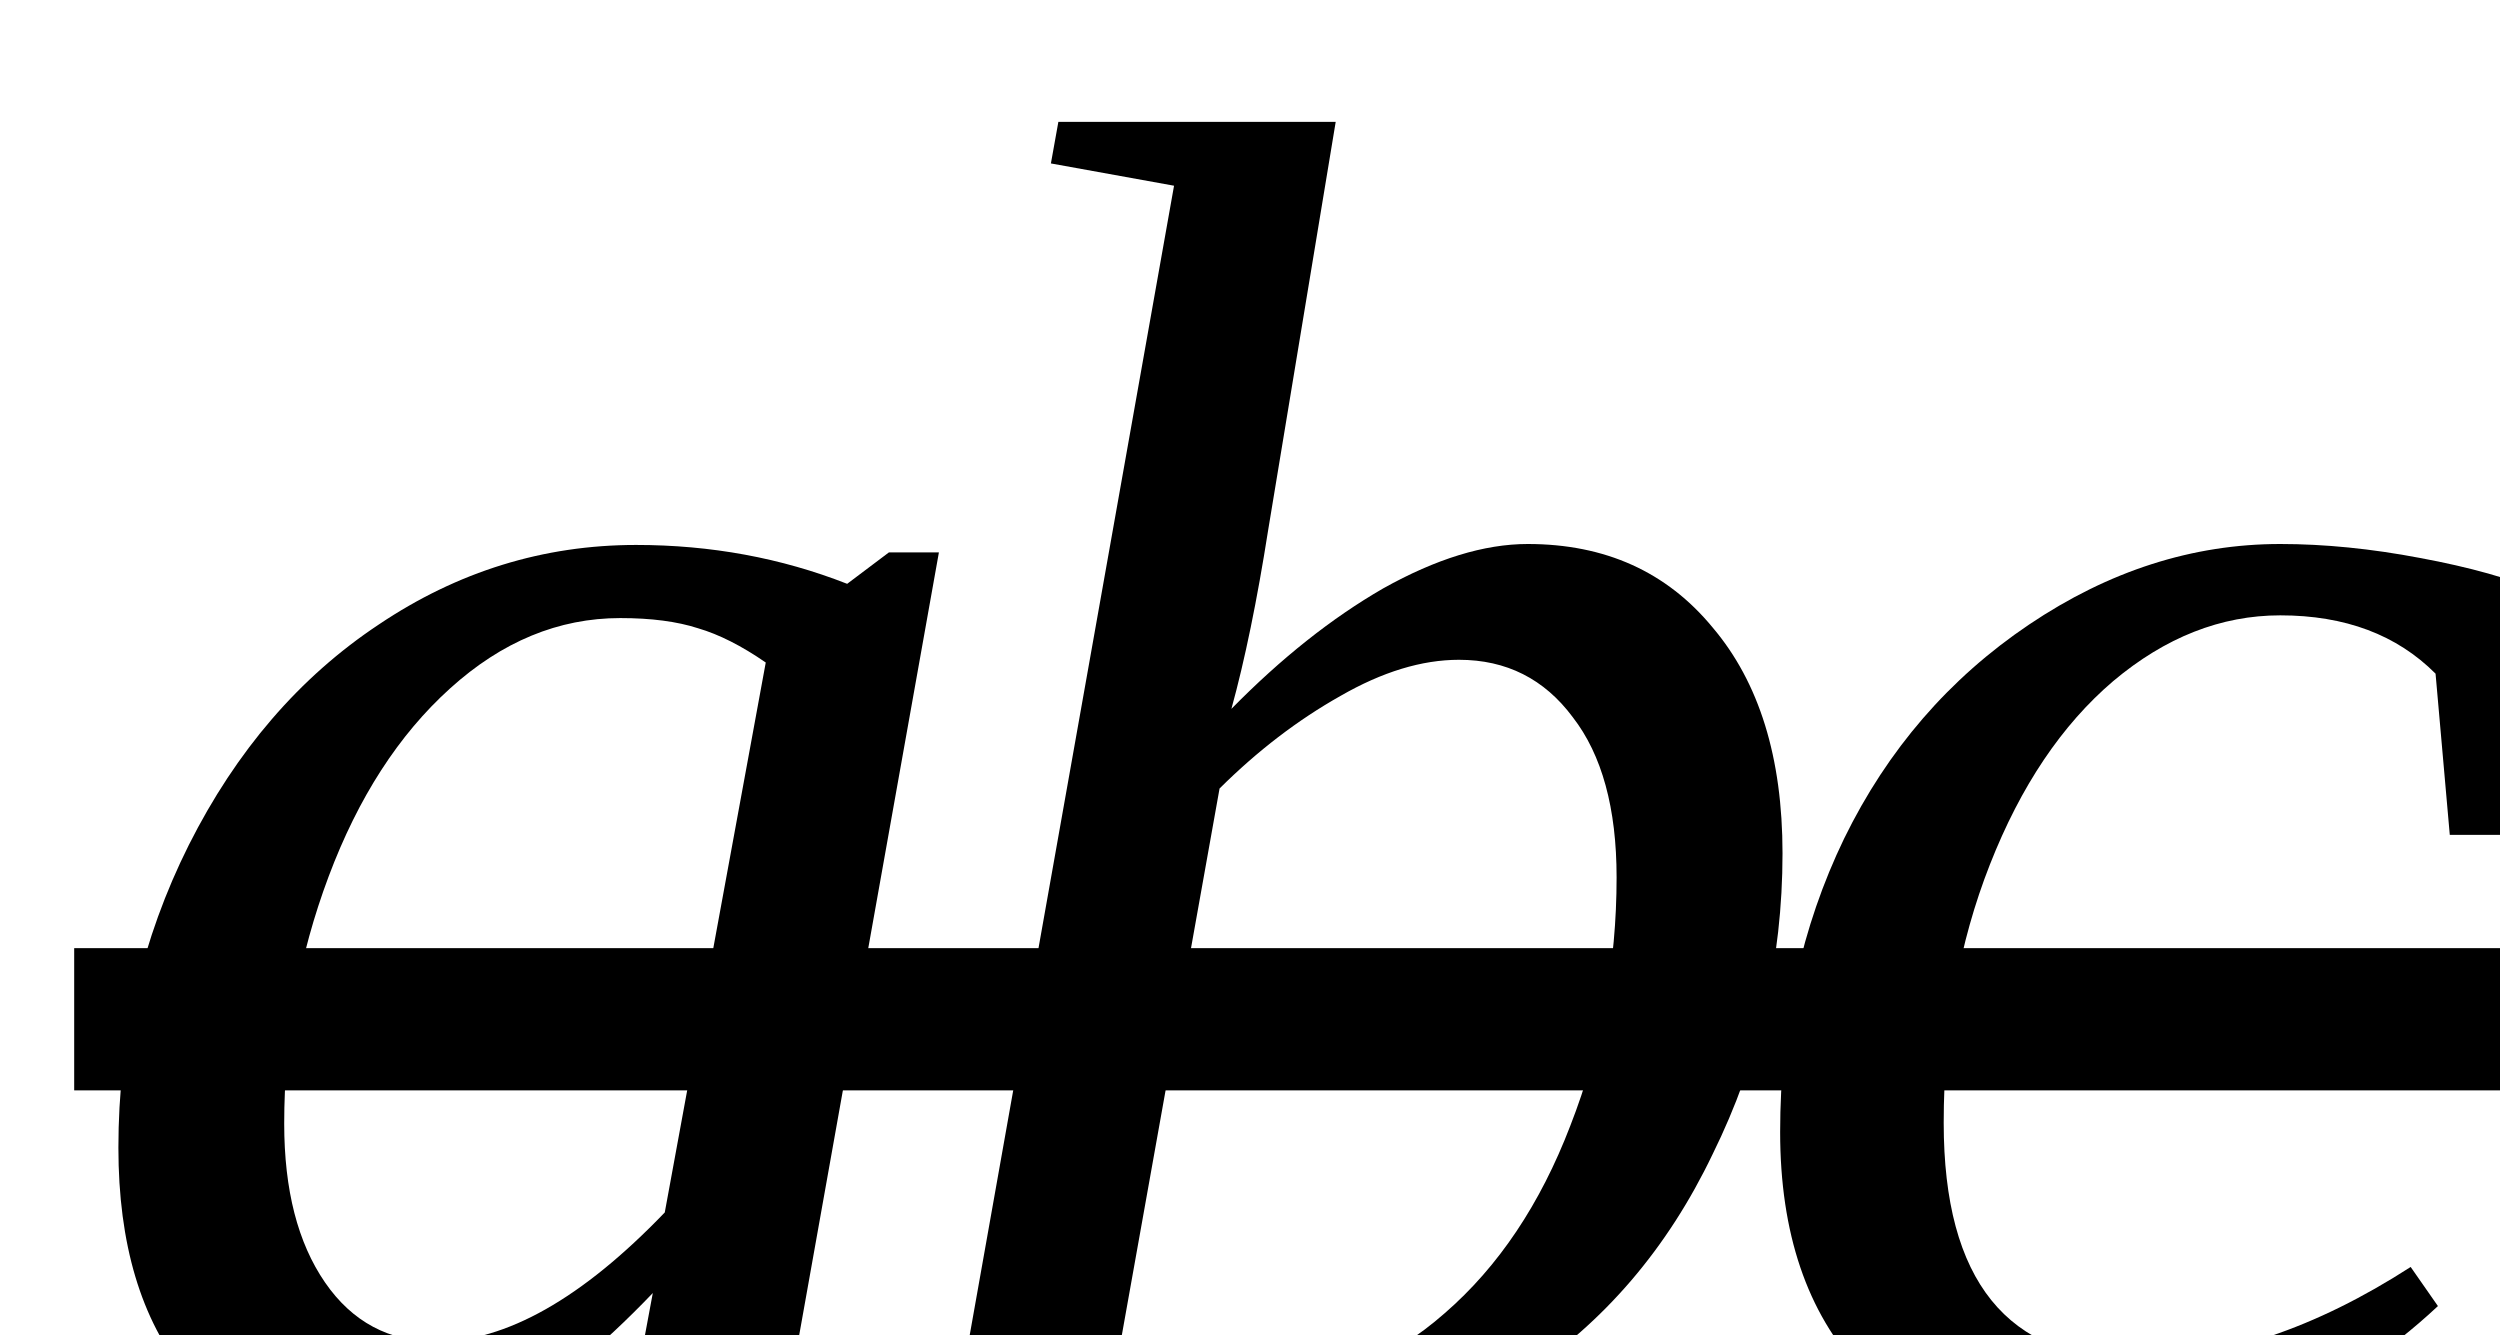
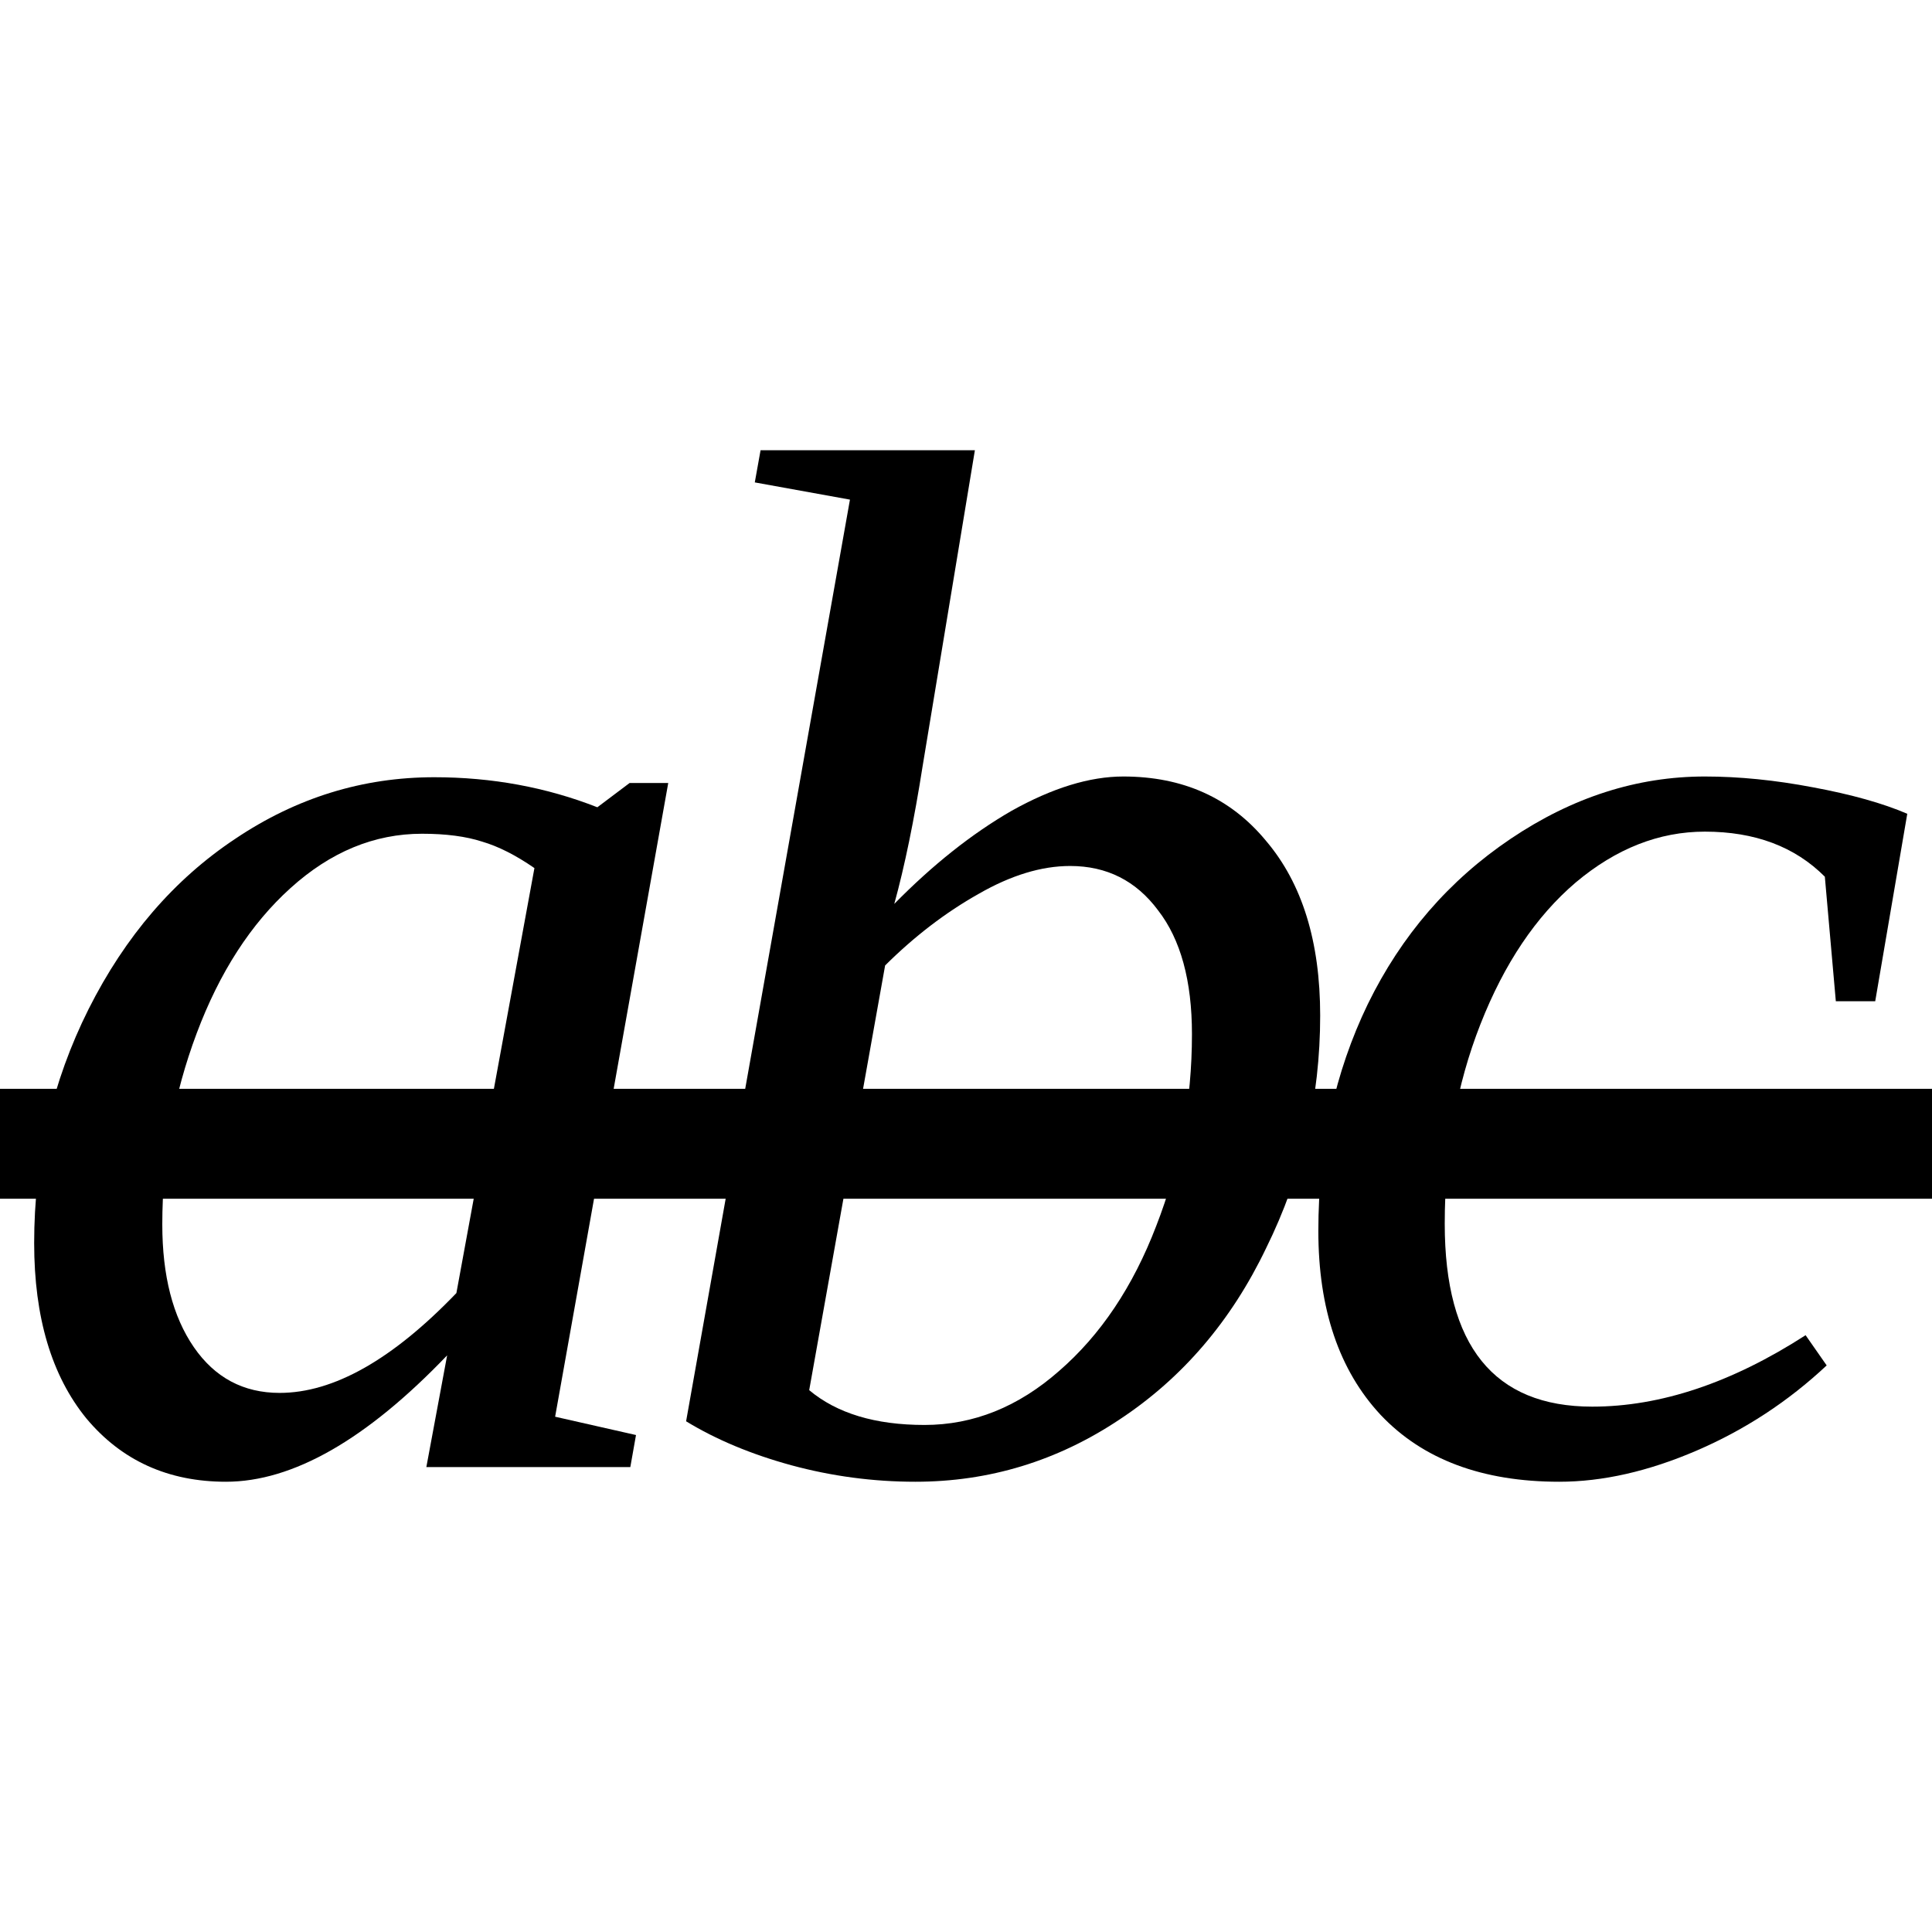
- <svg xmlns="http://www.w3.org/2000/svg" version="1.1">
-   <path d="M 6.687,11.58 7.57,11.78 7.508,12.13 H 5.281 L 5.508,10.91 Q 4.187,12.29 3.093,12.29 2.148,12.29 1.57,11.6 0.999,10.9 0.999,9.684 0.999,8.317 1.593,7.13 2.195,5.934 3.195,5.27 4.195,4.598 5.367,4.598 6.312,4.598 7.148,4.926 L 7.5,4.661 H 7.922 Z M 6.461,5.59 Q 6.156,5.379 5.89,5.301 5.625,5.215 5.234,5.215 4.453,5.215 3.797,5.809 3.148,6.395 2.773,7.395 2.398,8.395 2.398,9.481 2.398,10.32 2.742,10.82 3.086,11.32 3.679,11.32 4.562,11.32 5.609,10.23 Z" />
-   <path d="M 9.906,1.567 8.867,1.379 8.93,1.028 H 11.27 L 10.7,4.473 Q 10.56,5.364 10.39,5.981 11.02,5.34 11.67,4.965 12.34,4.59 12.89,4.59 13.87,4.59 14.45,5.294 15.04,5.989 15.04,7.2 15.04,8.544 14.45,9.739 13.88,10.93 12.85,11.61 11.83,12.29 10.62,12.29 9.93,12.29 9.266,12.11 8.609,11.93 8.117,11.63 Z M 9.461,11.29 Q 9.914,11.67 10.72,11.67 11.52,11.67 12.19,11.08 12.87,10.49 13.25,9.497 13.64,8.497 13.64,7.403 13.64,6.528 13.27,6.051 12.91,5.567 12.31,5.567 11.84,5.567 11.31,5.872 10.77,6.176 10.29,6.653 Z" />
-   <path d="M 20.57,11.02 Q 19.94,11.61 19.15,11.95 18.36,12.29 17.65,12.29 16.39,12.29 15.7,11.56 15.02,10.83 15.02,9.552 15.02,8.192 15.56,7.075 16.11,5.95 17.12,5.27 18.13,4.59 19.24,4.59 19.8,4.59 20.42,4.708 21.05,4.825 21.45,4.997 L 21.1,7.044 H 20.67 L 20.55,5.684 Q 20.06,5.192 19.24,5.192 18.49,5.192 17.83,5.747 17.18,6.301 16.79,7.294 16.4,8.286 16.4,9.474 16.4,11.47 18.01,11.47 19.13,11.47 20.34,10.69 Z" />
-   <path d="M 0.626,8 V 9.20 H 21.72 V 8 Z" />
+ <svg xmlns="http://www.w3.org/2000/svg" version="1.1" id="svg10" width="21.094" height="21.094">
+   <defs id="defs14" />
+   <path d="m 6.061,15.468 0.883,0.2 -0.062,0.35 h -2.227 l 0.227,-1.22 q -1.321,1.38 -2.415,1.38 -0.945,0 -1.523,-0.69 -0.571,-0.7 -0.571,-1.916 0,-1.367 0.594,-2.554 0.602,-1.196 1.602,-1.86 1,-0.672 2.172,-0.672 0.945,0 1.781,0.328 l 0.352,-0.265 h 0.422 z m -0.226,-5.99 q -0.305,-0.211 -0.571,-0.289 -0.265,-0.086 -0.656,-0.086 -0.781,0 -1.437,0.594 -0.649,0.586 -1.024,1.586 -0.375,1 -0.375,2.086 0,0.839 0.344,1.339 0.344,0.5 0.937,0.5 0.883,0 1.93,-1.09 z" id="path2" />
+   <path d="m 9.28,5.455 -1.039,-0.188 0.063,-0.351 H 10.644 l -0.57,3.445 q -0.14,0.891 -0.31,1.508 0.63,-0.641 1.28,-1.016 0.67,-0.375 1.22,-0.375 0.98,0 1.56,0.704 0.59,0.695 0.59,1.906 0,1.344 -0.59,2.539 -0.57,1.191 -1.6,1.871 -1.02,0.68 -2.23,0.68 -0.69,0 -1.354,-0.18 -0.657,-0.18 -1.149,-0.48 z m -0.445,9.723 q 0.453,0.38 1.259,0.38 0.8,0 1.47,-0.59 0.68,-0.59 1.06,-1.583 0.39,-1 0.39,-2.094 0,-0.875 -0.37,-1.352 -0.36,-0.484 -0.96,-0.484 -0.47,0 -1,0.305 Q 10.144,10.064 9.664,10.541 Z" id="path4" />
+   <path d="m 19.944,14.908 q -0.63,0.59 -1.42,0.93 -0.79,0.34 -1.5,0.34 -1.26,0 -1.95,-0.73 -0.68,-0.73 -0.68,-2.008 0,-1.36 0.54,-2.477 0.55,-1.125 1.56,-1.805 1.01,-0.68 2.12,-0.68 0.56,0 1.18,0.118 0.63,0.117 1.03,0.289 l -0.35,2.047 h -0.43 l -0.12,-1.36 q -0.49,-0.492 -1.31,-0.492 -0.75,0 -1.41,0.555 -0.65,0.554 -1.04,1.547 -0.39,0.992 -0.39,2.18 0,1.996 1.61,1.996 1.12,0 2.33,-0.78 z" id="path6" />
+   <path d="m -2.0446777e-7,11.888 v 1.2 H 21.094 v -1.2 z" id="path8" />
</svg>
